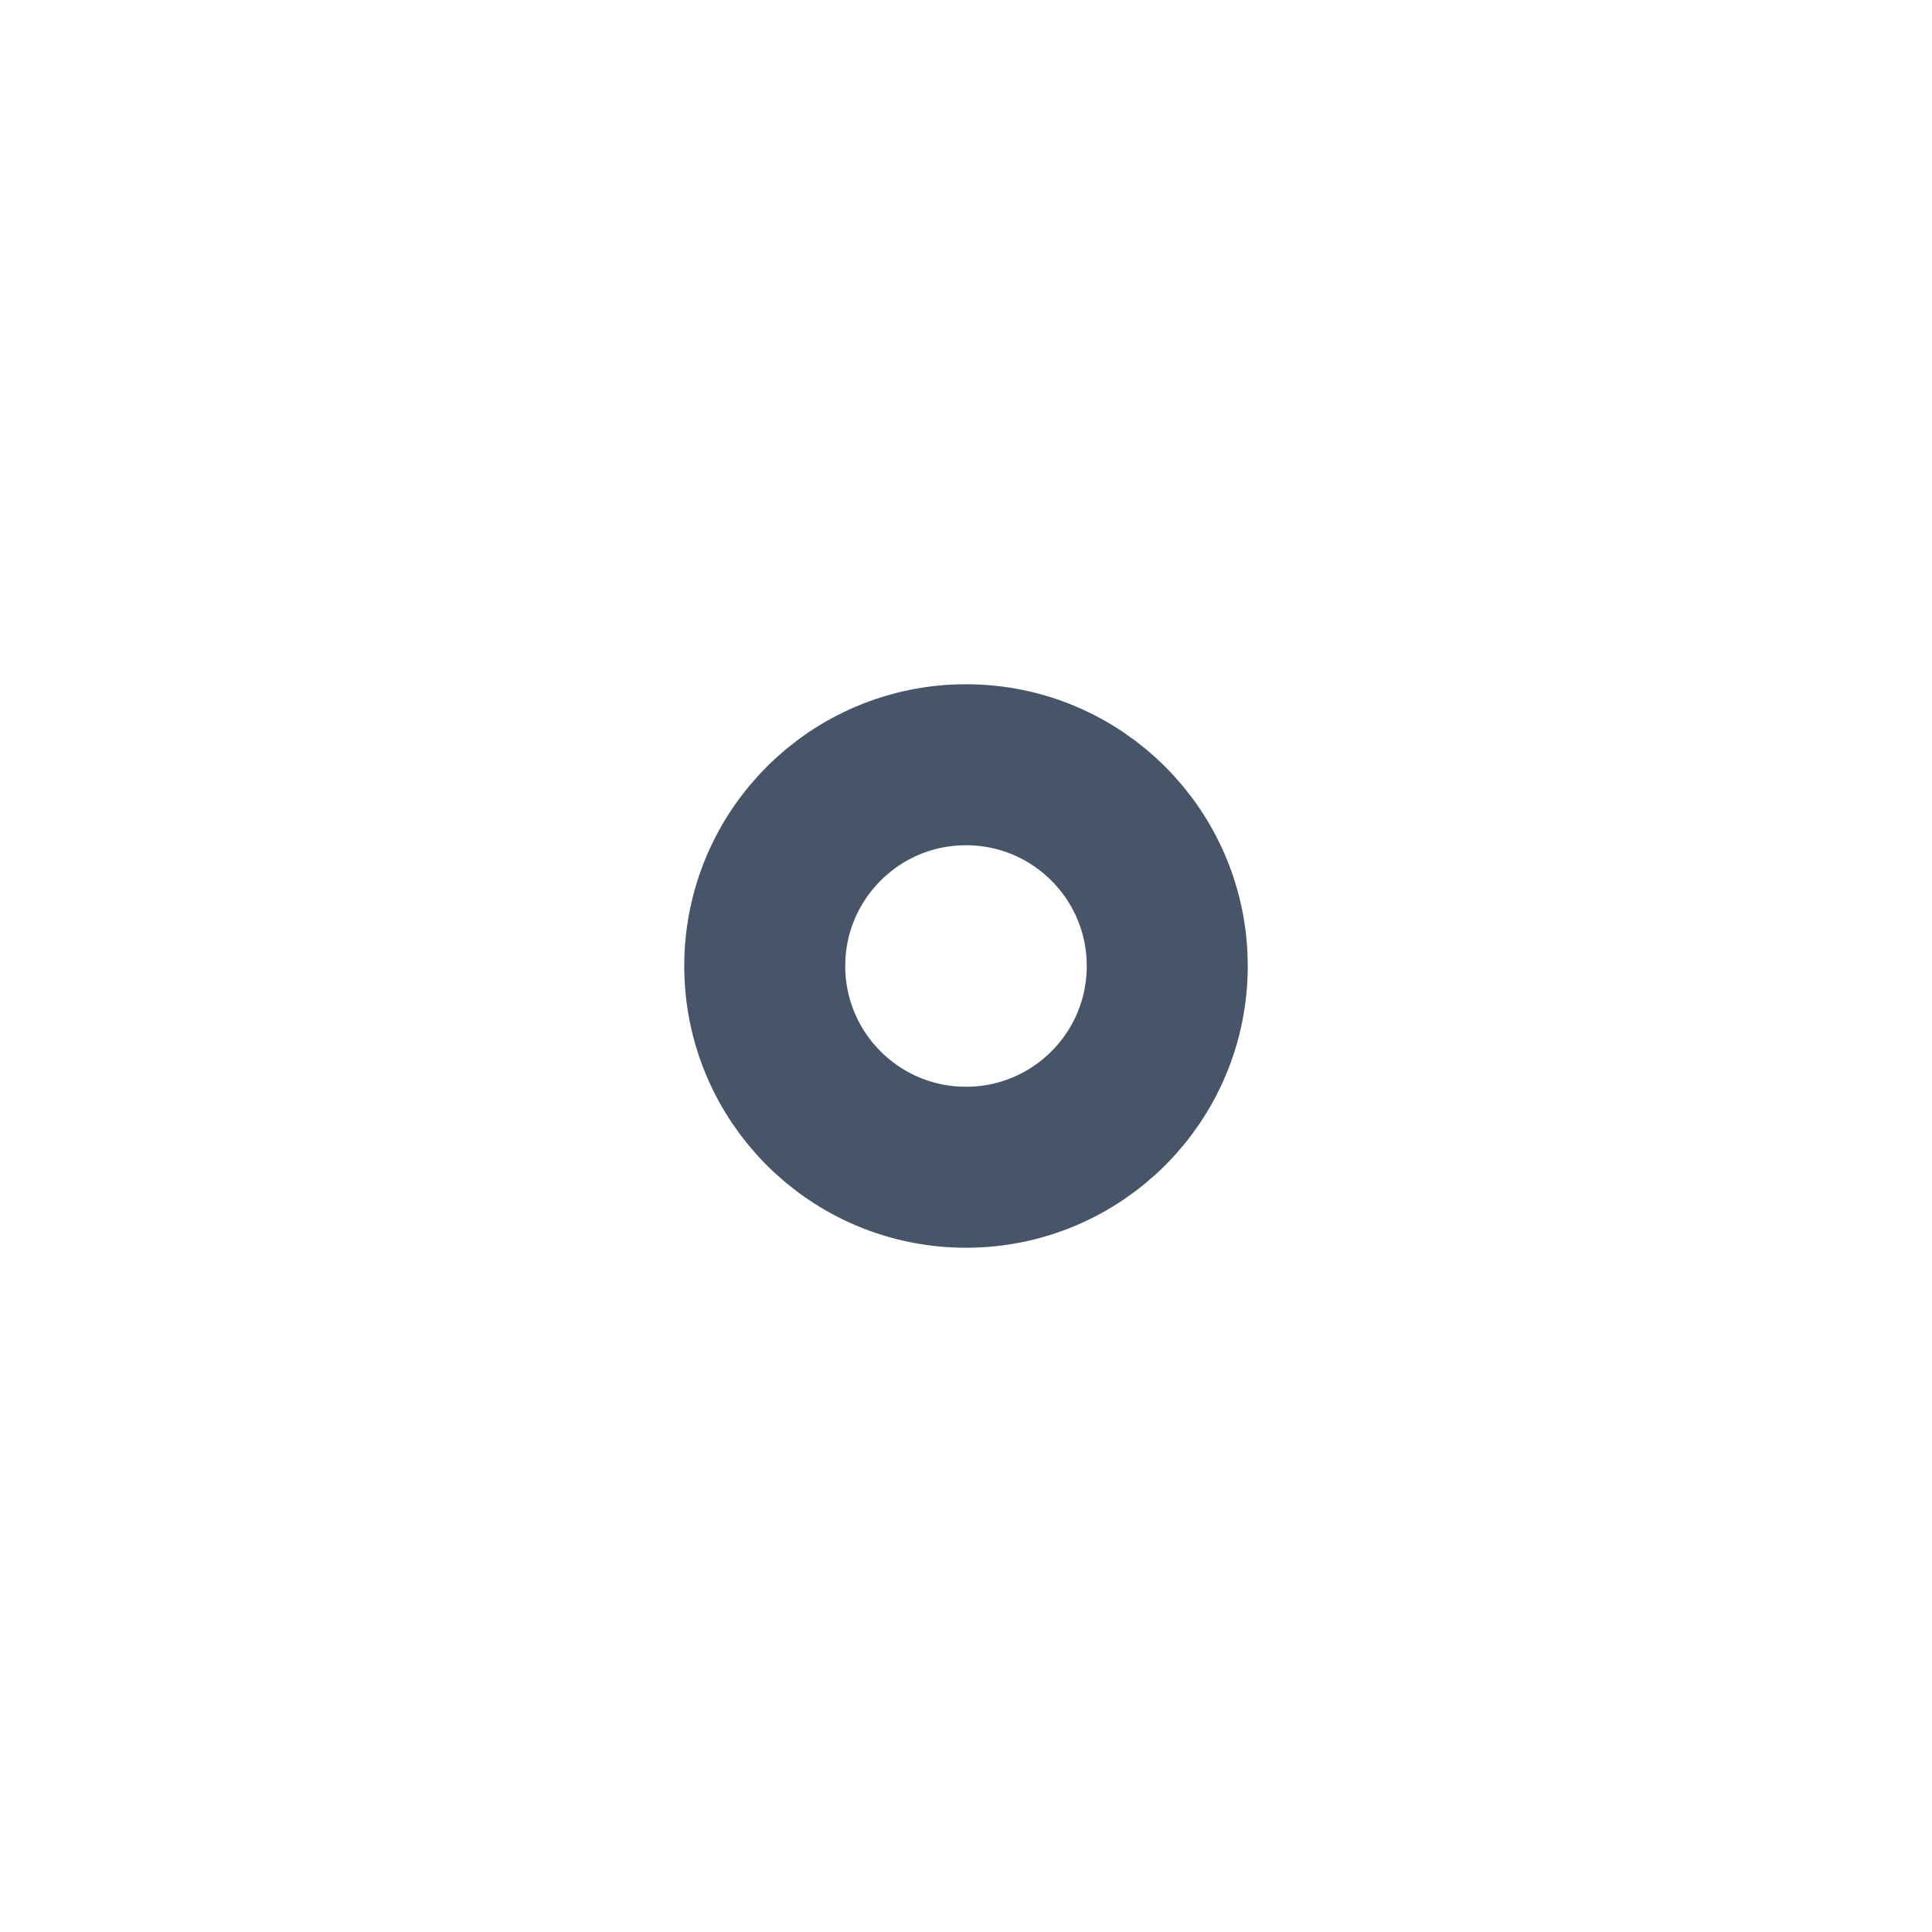
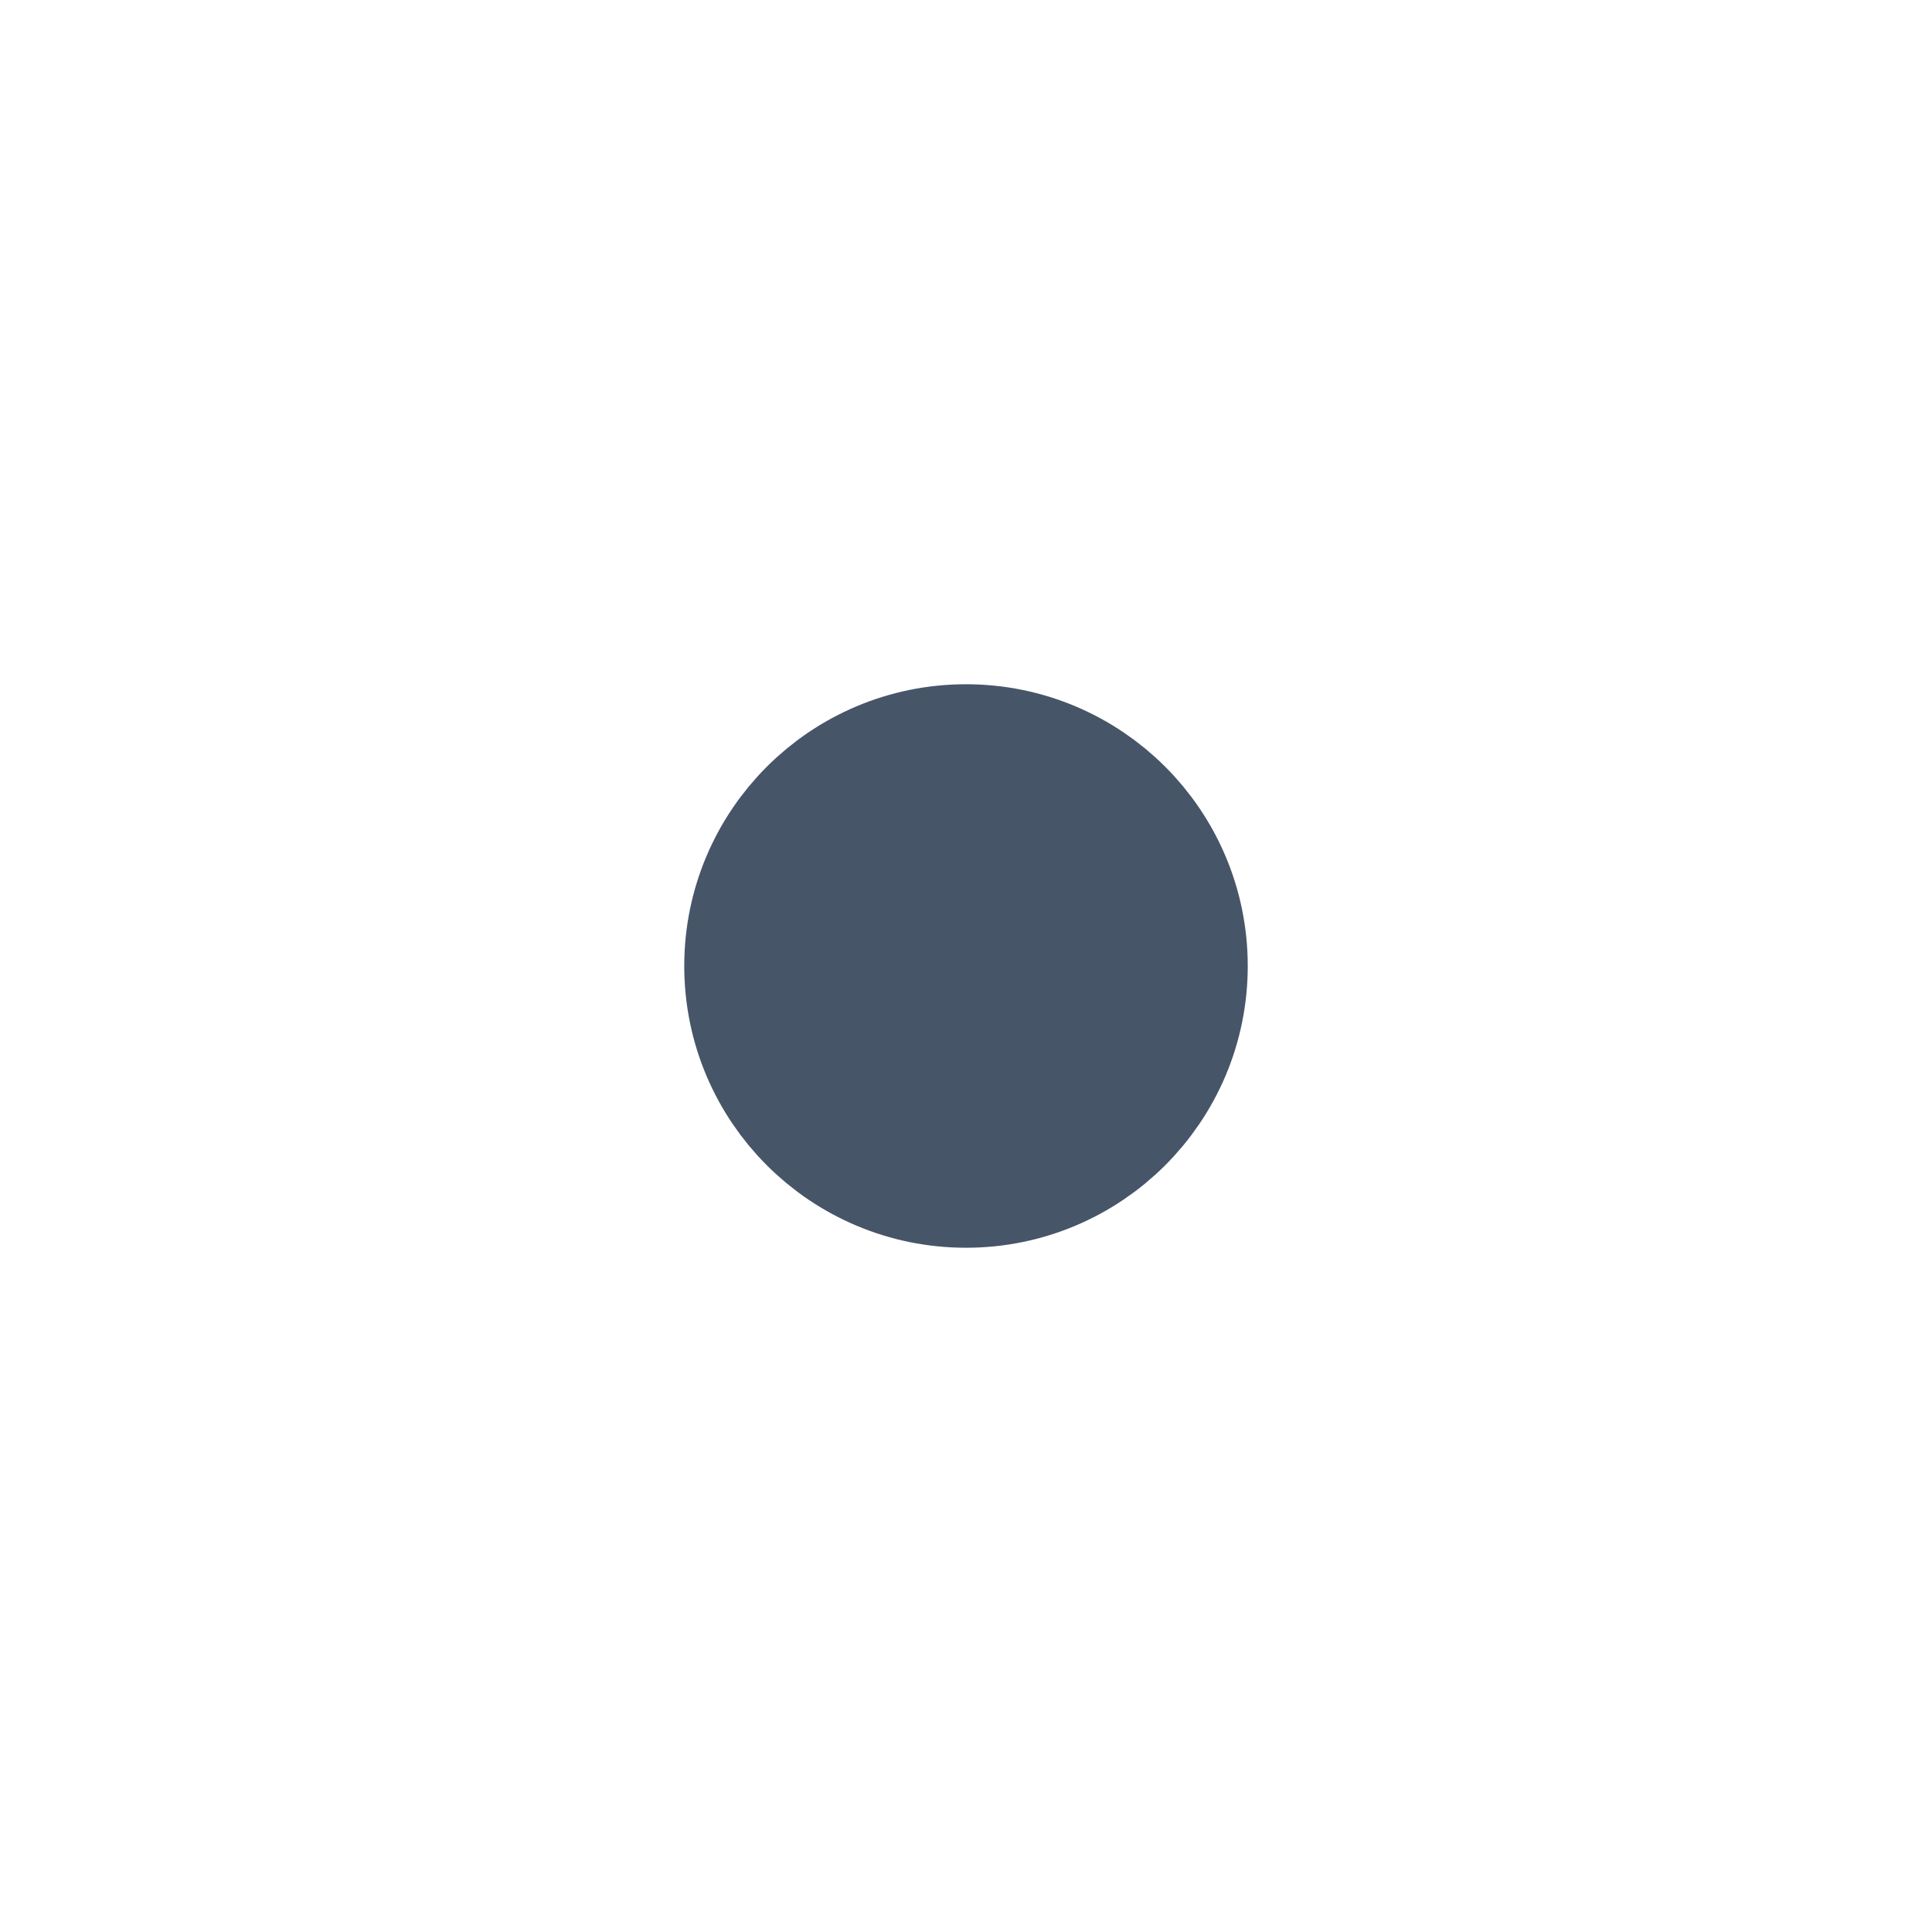
<svg xmlns="http://www.w3.org/2000/svg" preserveAspectRatio="none" overflow="visible" style="display: block;" width="24" height="24" viewBox="0 0 24 24" fill="none">
  <g id="icon/dot">
-     <path id="glyph" d="M12 9.5C10.619 9.5 9.5 10.619 9.5 12C9.5 13.381 10.619 14.5 12 14.5C13.381 14.5 14.5 13.381 14.5 12C14.5 10.619 13.381 9.5 12 9.5Z" stroke="#475569" stroke-width="2" stroke-linecap="round" stroke-linejoin="round" />
+     <path id="glyph" d="M9.5 12C9.5 10.619 10.619 9.5 12 9.5C13.381 9.5 14.5 10.619 14.5 12C14.5 13.381 13.381 14.5 12 14.5C10.619 14.5 9.5 13.381 9.5 12ZM11 12C11 11.448 11.448 11 12 11C12.552 11 13 11.448 13 12C13 12.552 12.552 13 12 13C11.448 13 11 12.552 11 12Z" stroke-width="2" stroke-linecap="round" stroke-linejoin="round" stroke="#475569" />
  </g>
</svg>
